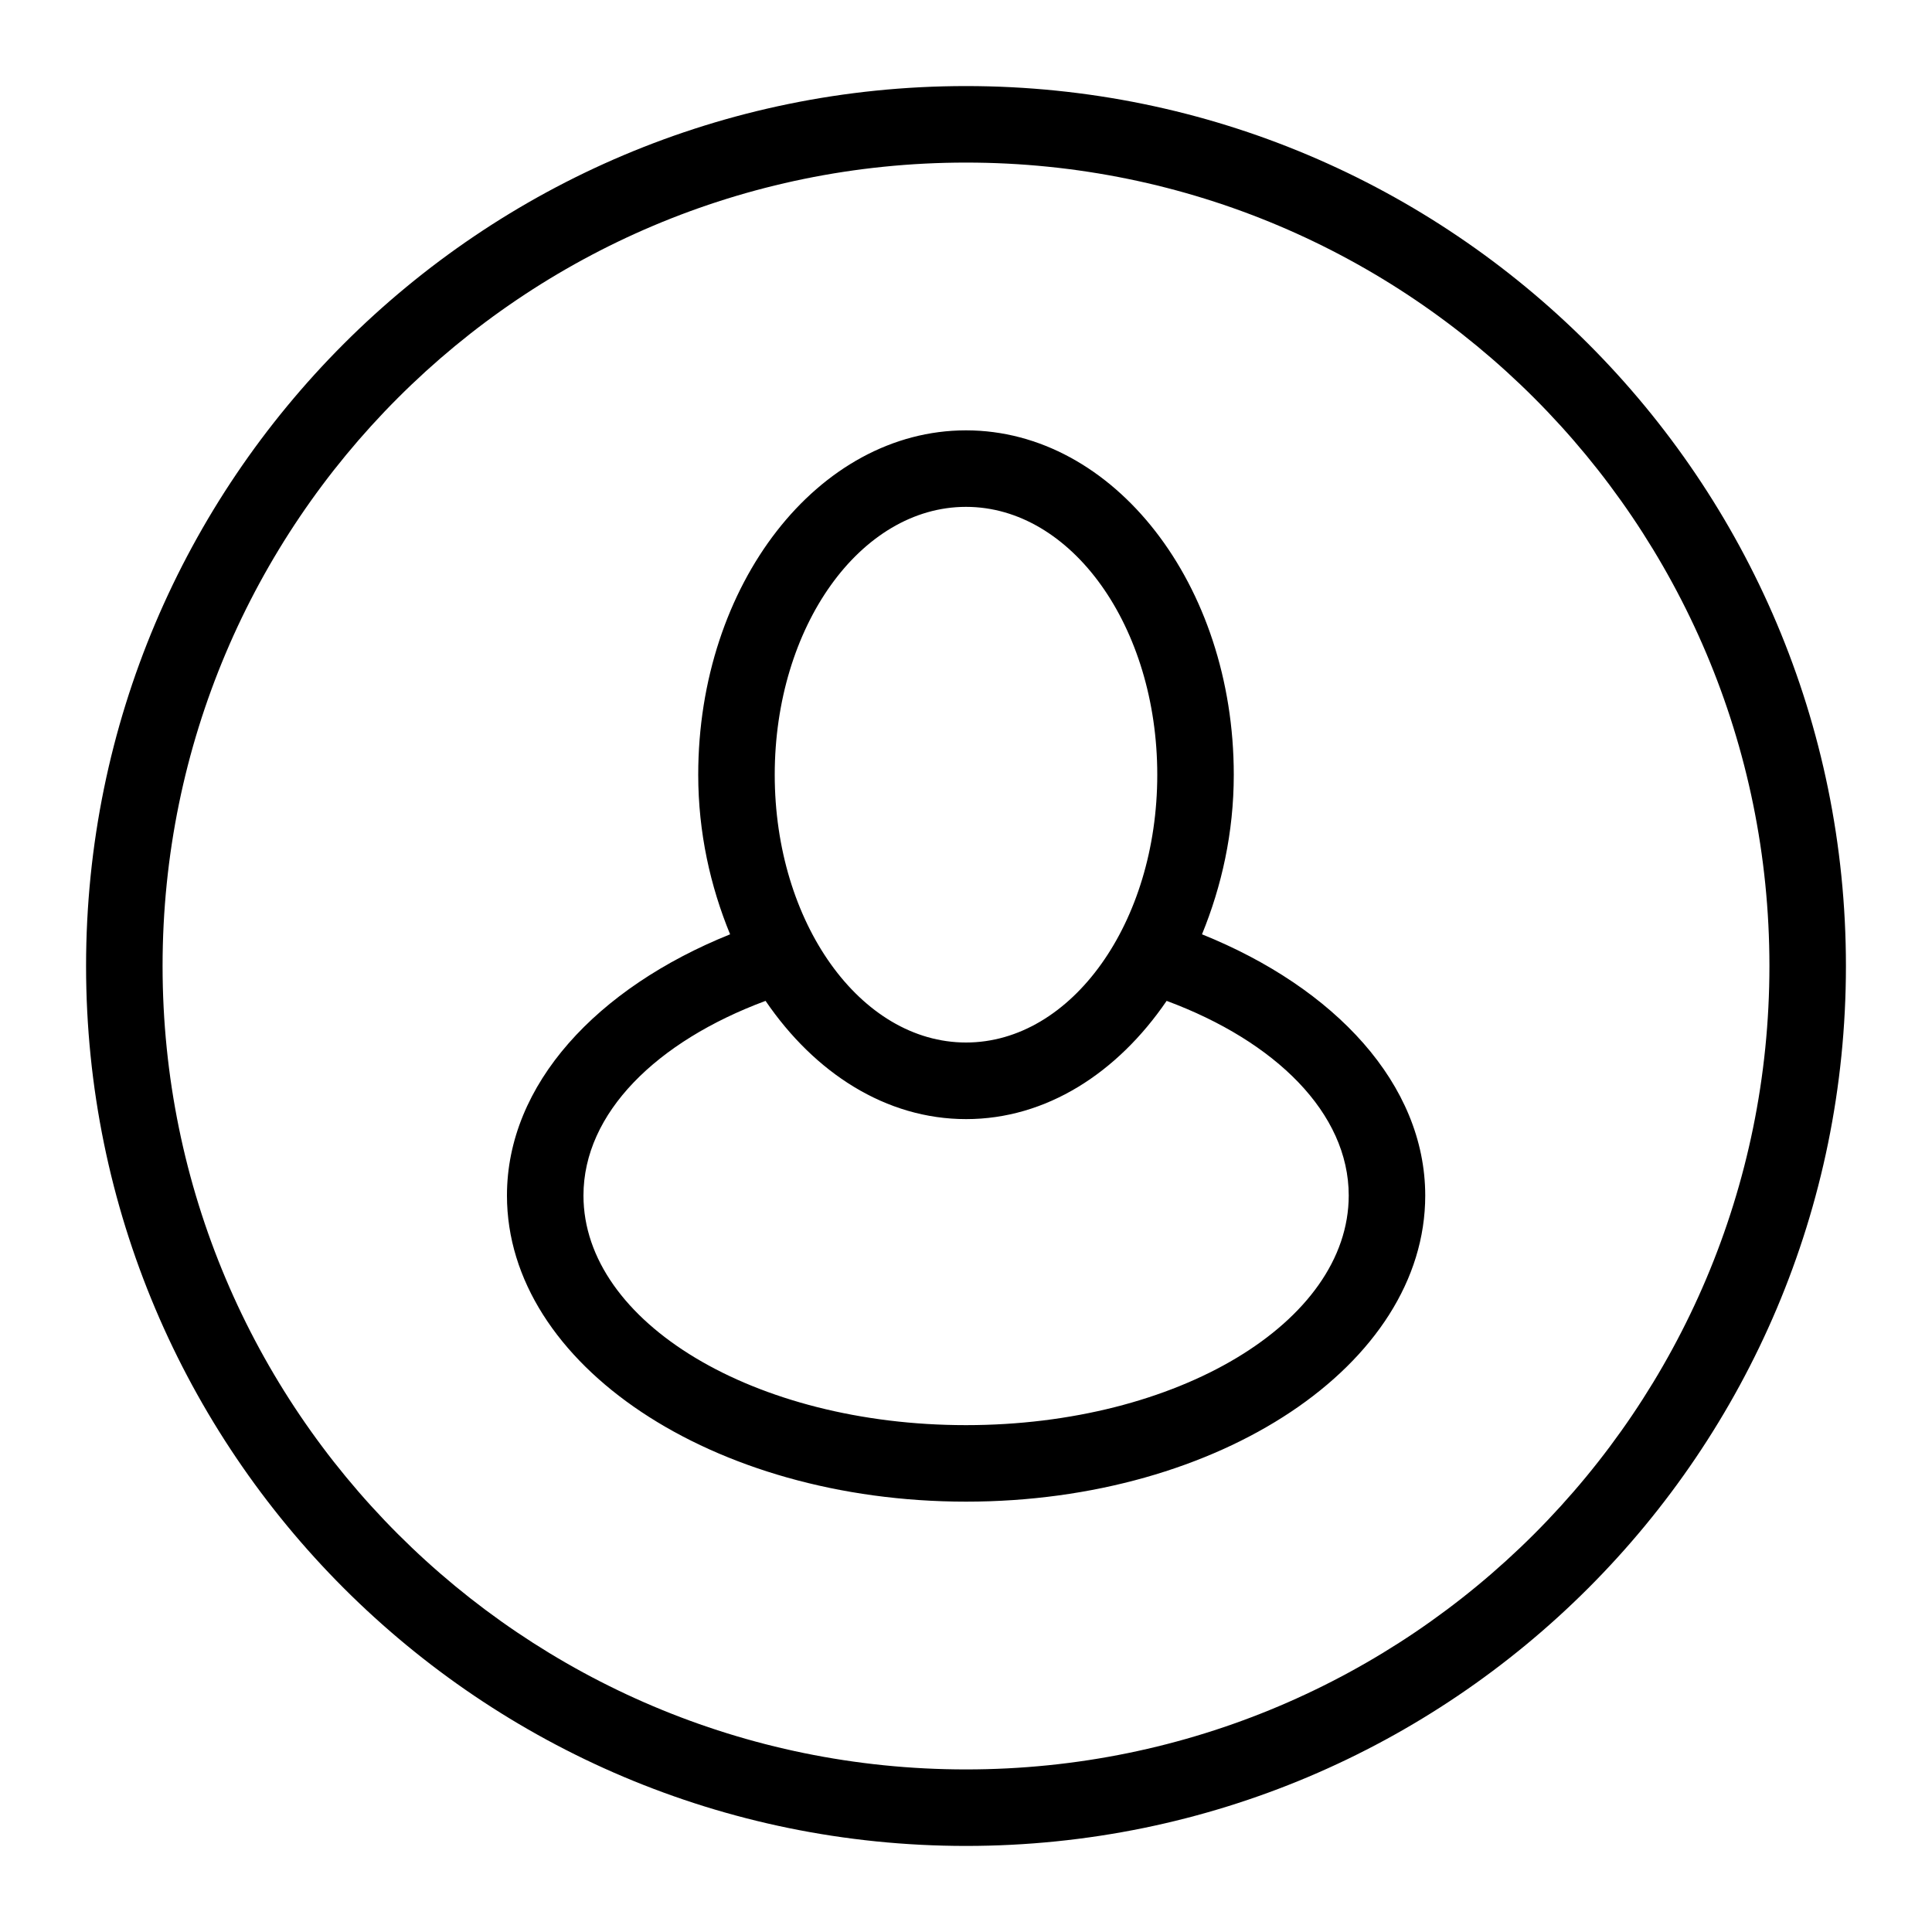
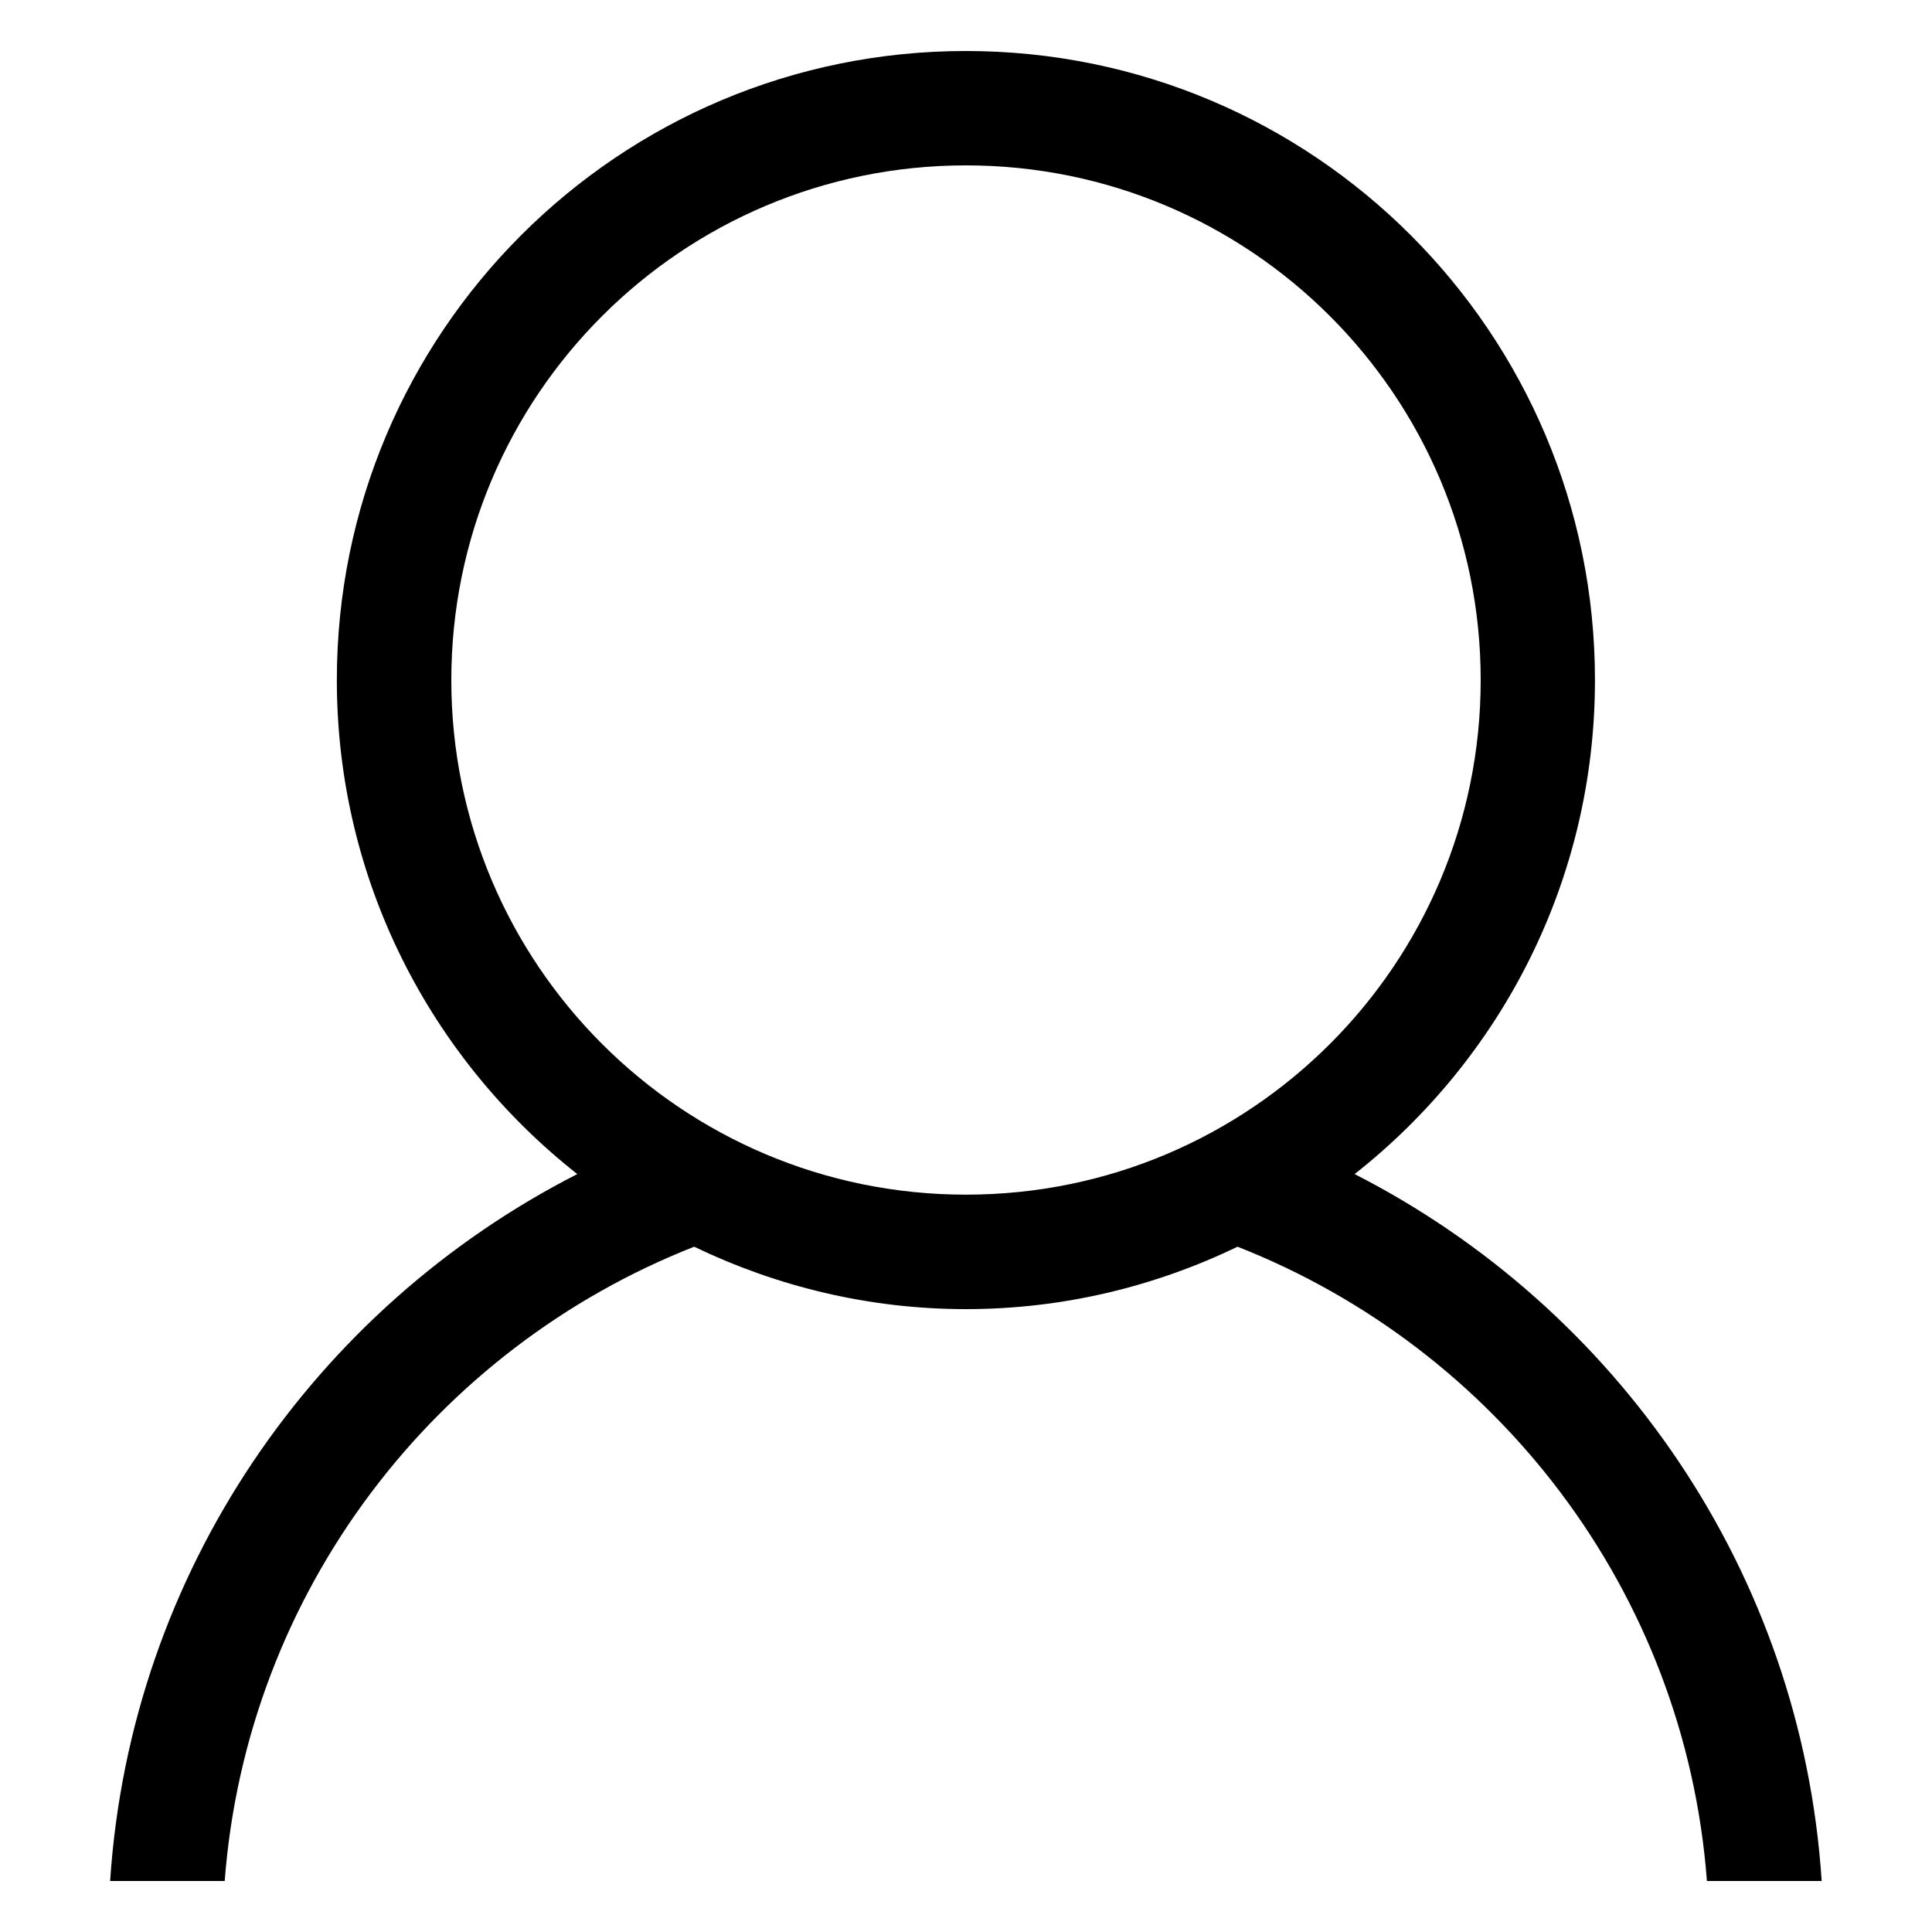
<svg class="svg-icon" viewBox="0 0 20 20">
-   <path d="M12.443,9.672c0.203-0.496,0.329-1.052,0.329-1.652c0-1.969-1.241-3.565-2.772-3.565S7.228,6.051,7.228,8.02c0,0.599,0.126,1.156,0.33,1.652c-1.379,0.555-2.31,1.553-2.31,2.704c0,1.75,2.128,3.169,4.753,3.169c2.624,0,4.753-1.419,4.753-3.169C14.753,11.225,13.821,10.227,12.443,9.672z M10,5.247c1.094,0,1.98,1.242,1.98,2.773c0,1.531-0.887,2.772-1.98,2.772S8.02,9.551,8.02,8.02C8.02,6.489,8.906,5.247,10,5.247z M10,14.753c-2.187,0-3.96-1.063-3.96-2.377c0-0.854,0.757-1.596,1.885-2.015c0.508,0.745,1.245,1.224,2.076,1.224s1.567-0.479,2.076-1.224c1.127,0.418,1.885,1.162,1.885,2.015C13.961,13.689,12.188,14.753,10,14.753z M10,0.891c-5.031,0-9.109,4.079-9.109,9.109c0,5.031,4.079,9.109,9.109,9.109c5.031,0,9.109-4.078,9.109-9.109C19.109,4.969,15.031,0.891,10,0.891z M10,18.317c-4.593,0-8.317-3.725-8.317-8.317c0-4.593,3.724-8.317,8.317-8.317c4.593,0,8.317,3.724,8.317,8.317C18.317,14.593,14.593,18.317,10,18.317z" />
+   <path d="M14.023,12.154c1.514-1.192,2.488-3.038,2.488-5.114c0-3.597-2.914-6.512-6.512-6.512   c-3.597,0-6.512,2.916-6.512,6.512c0,2.076,0.975,3.922,2.489,5.114c-2.714,1.385-4.625,4.117-4.836,7.318h1.186   c0.229-2.998,2.177-5.512,4.86-6.566c0.853,0.41,1.804,0.646,2.813,0.646c1.01,0,1.961-0.236,2.812-0.646   c2.684,1.055,4.633,3.568,4.859,6.566h1.188C18.648,16.271,16.736,13.539,14.023,12.154z M10,12.367   c-2.943,0-5.328-2.385-5.328-5.327c0-2.943,2.385-5.328,5.328-5.328c2.943,0,5.328,2.385,5.328,5.328   C15.328,9.982,12.943,12.367,10,12.367z" />
</svg>
